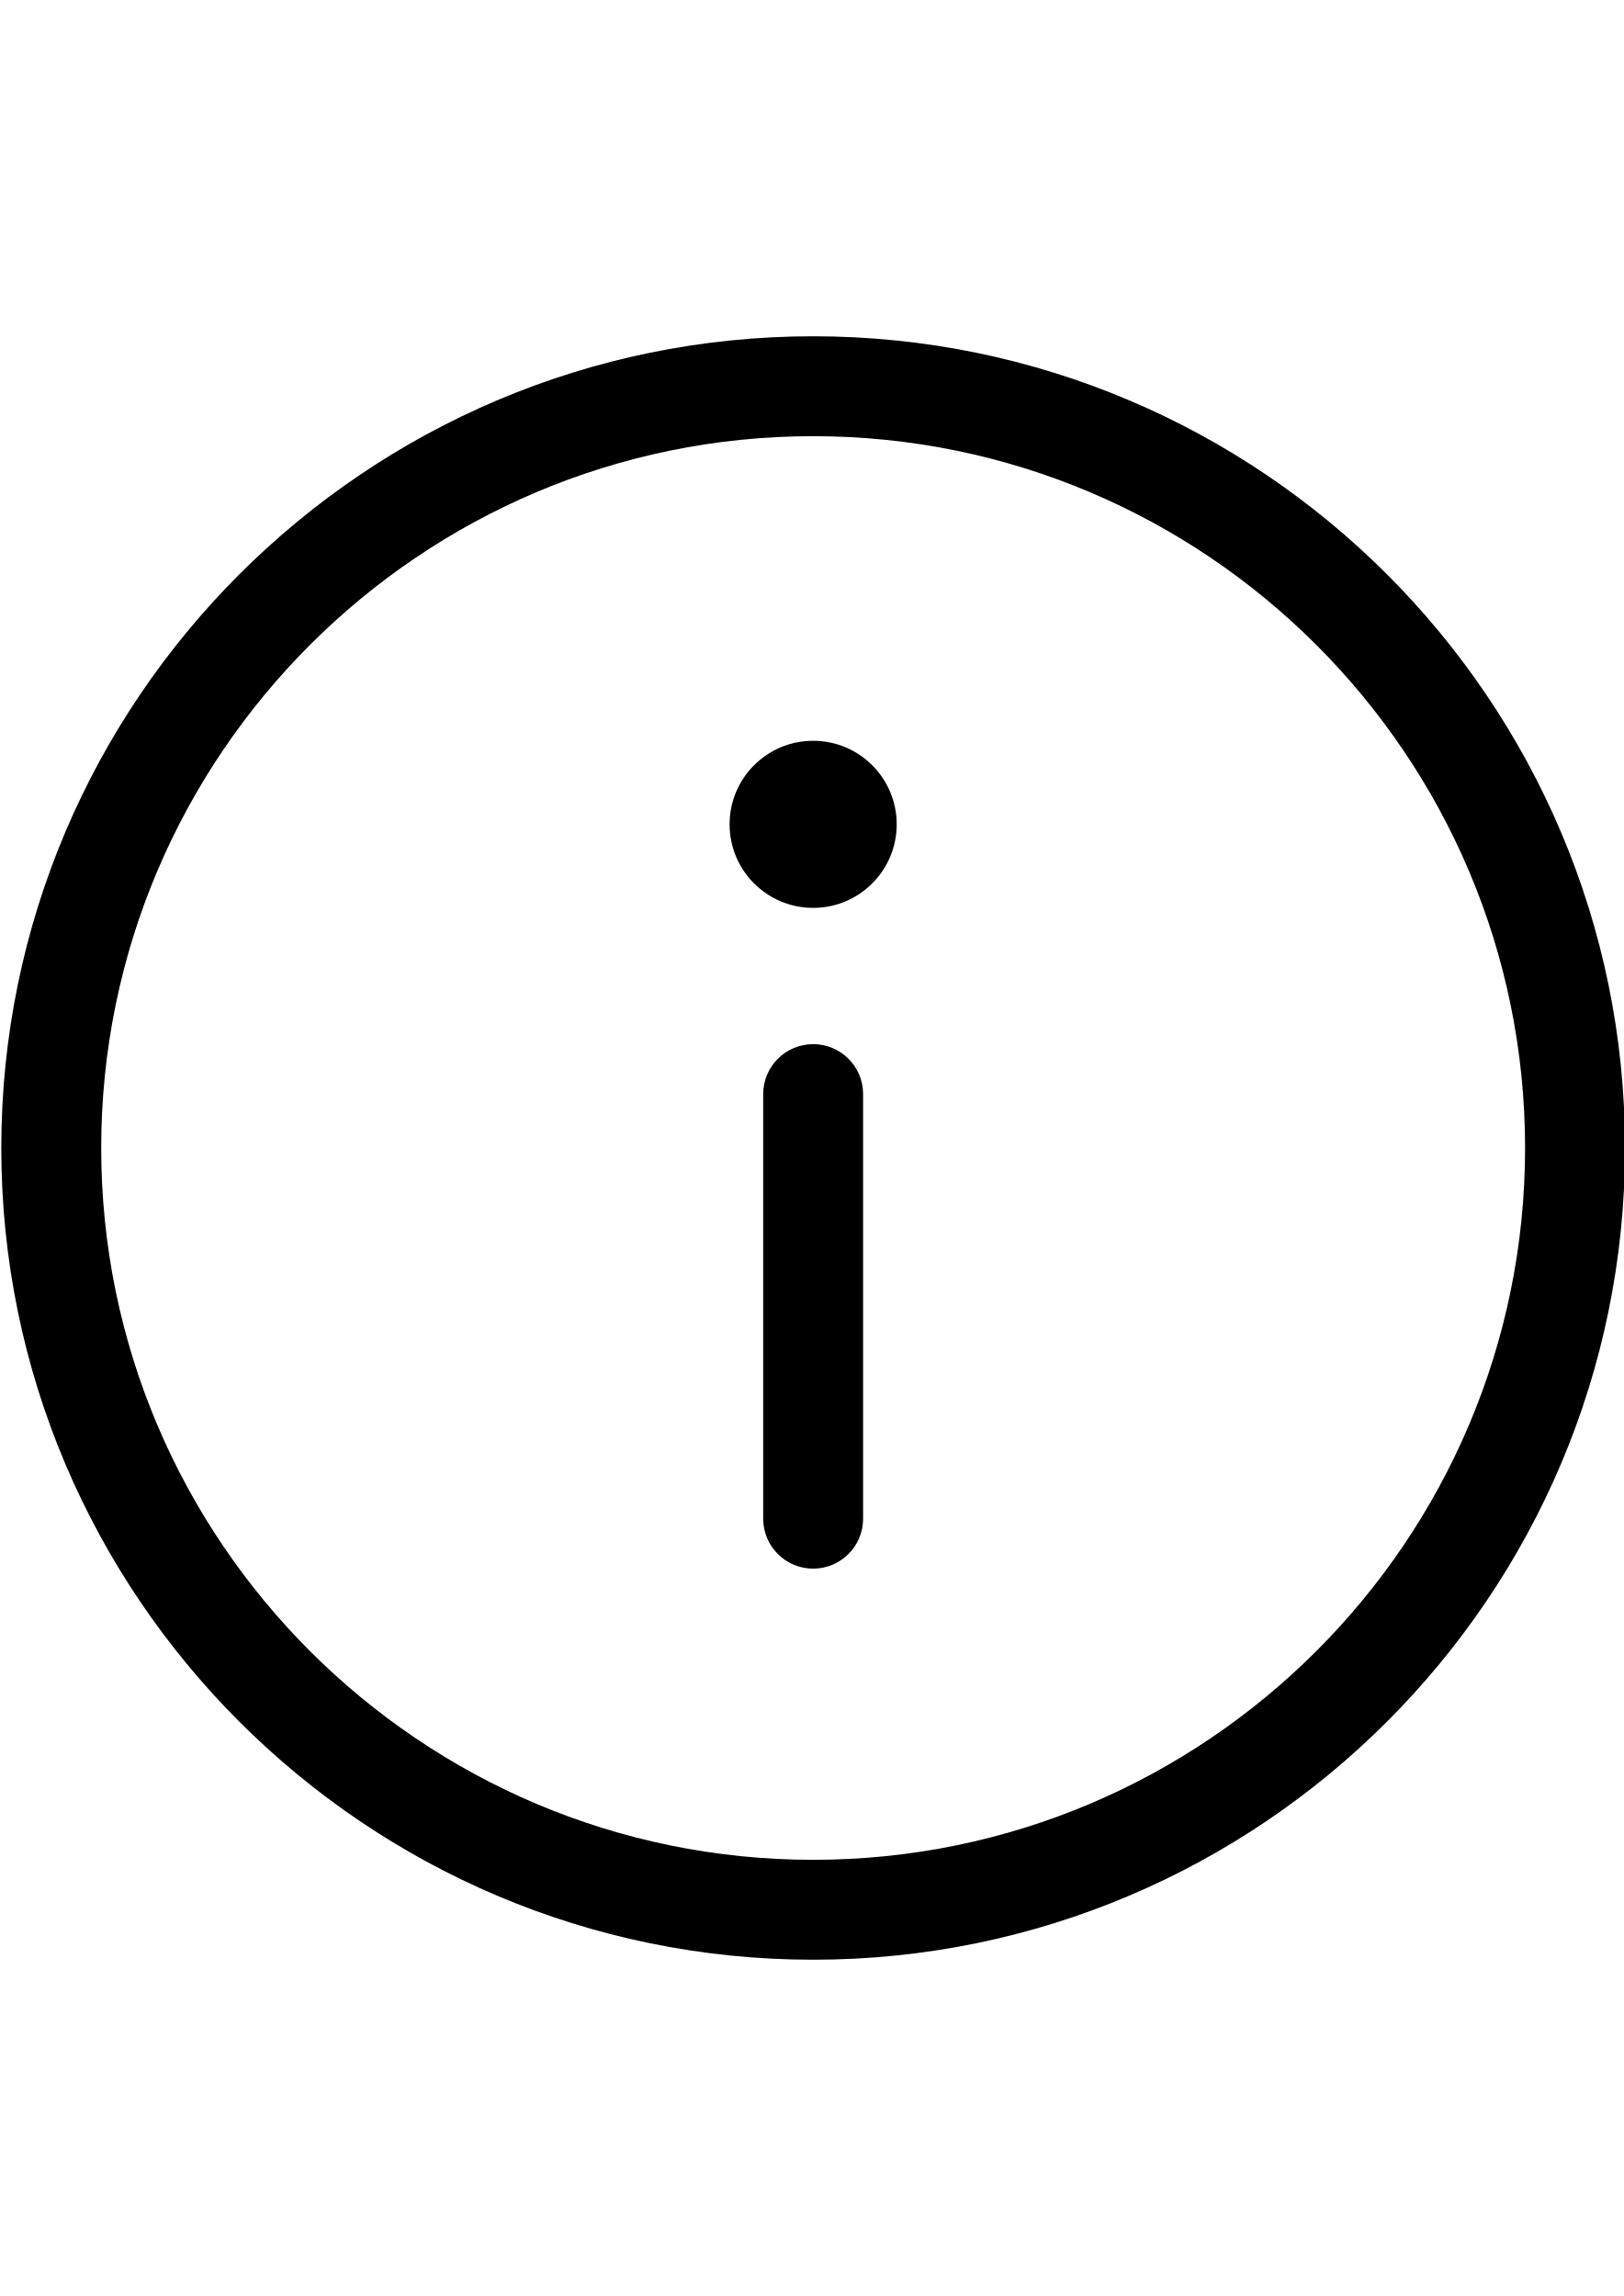
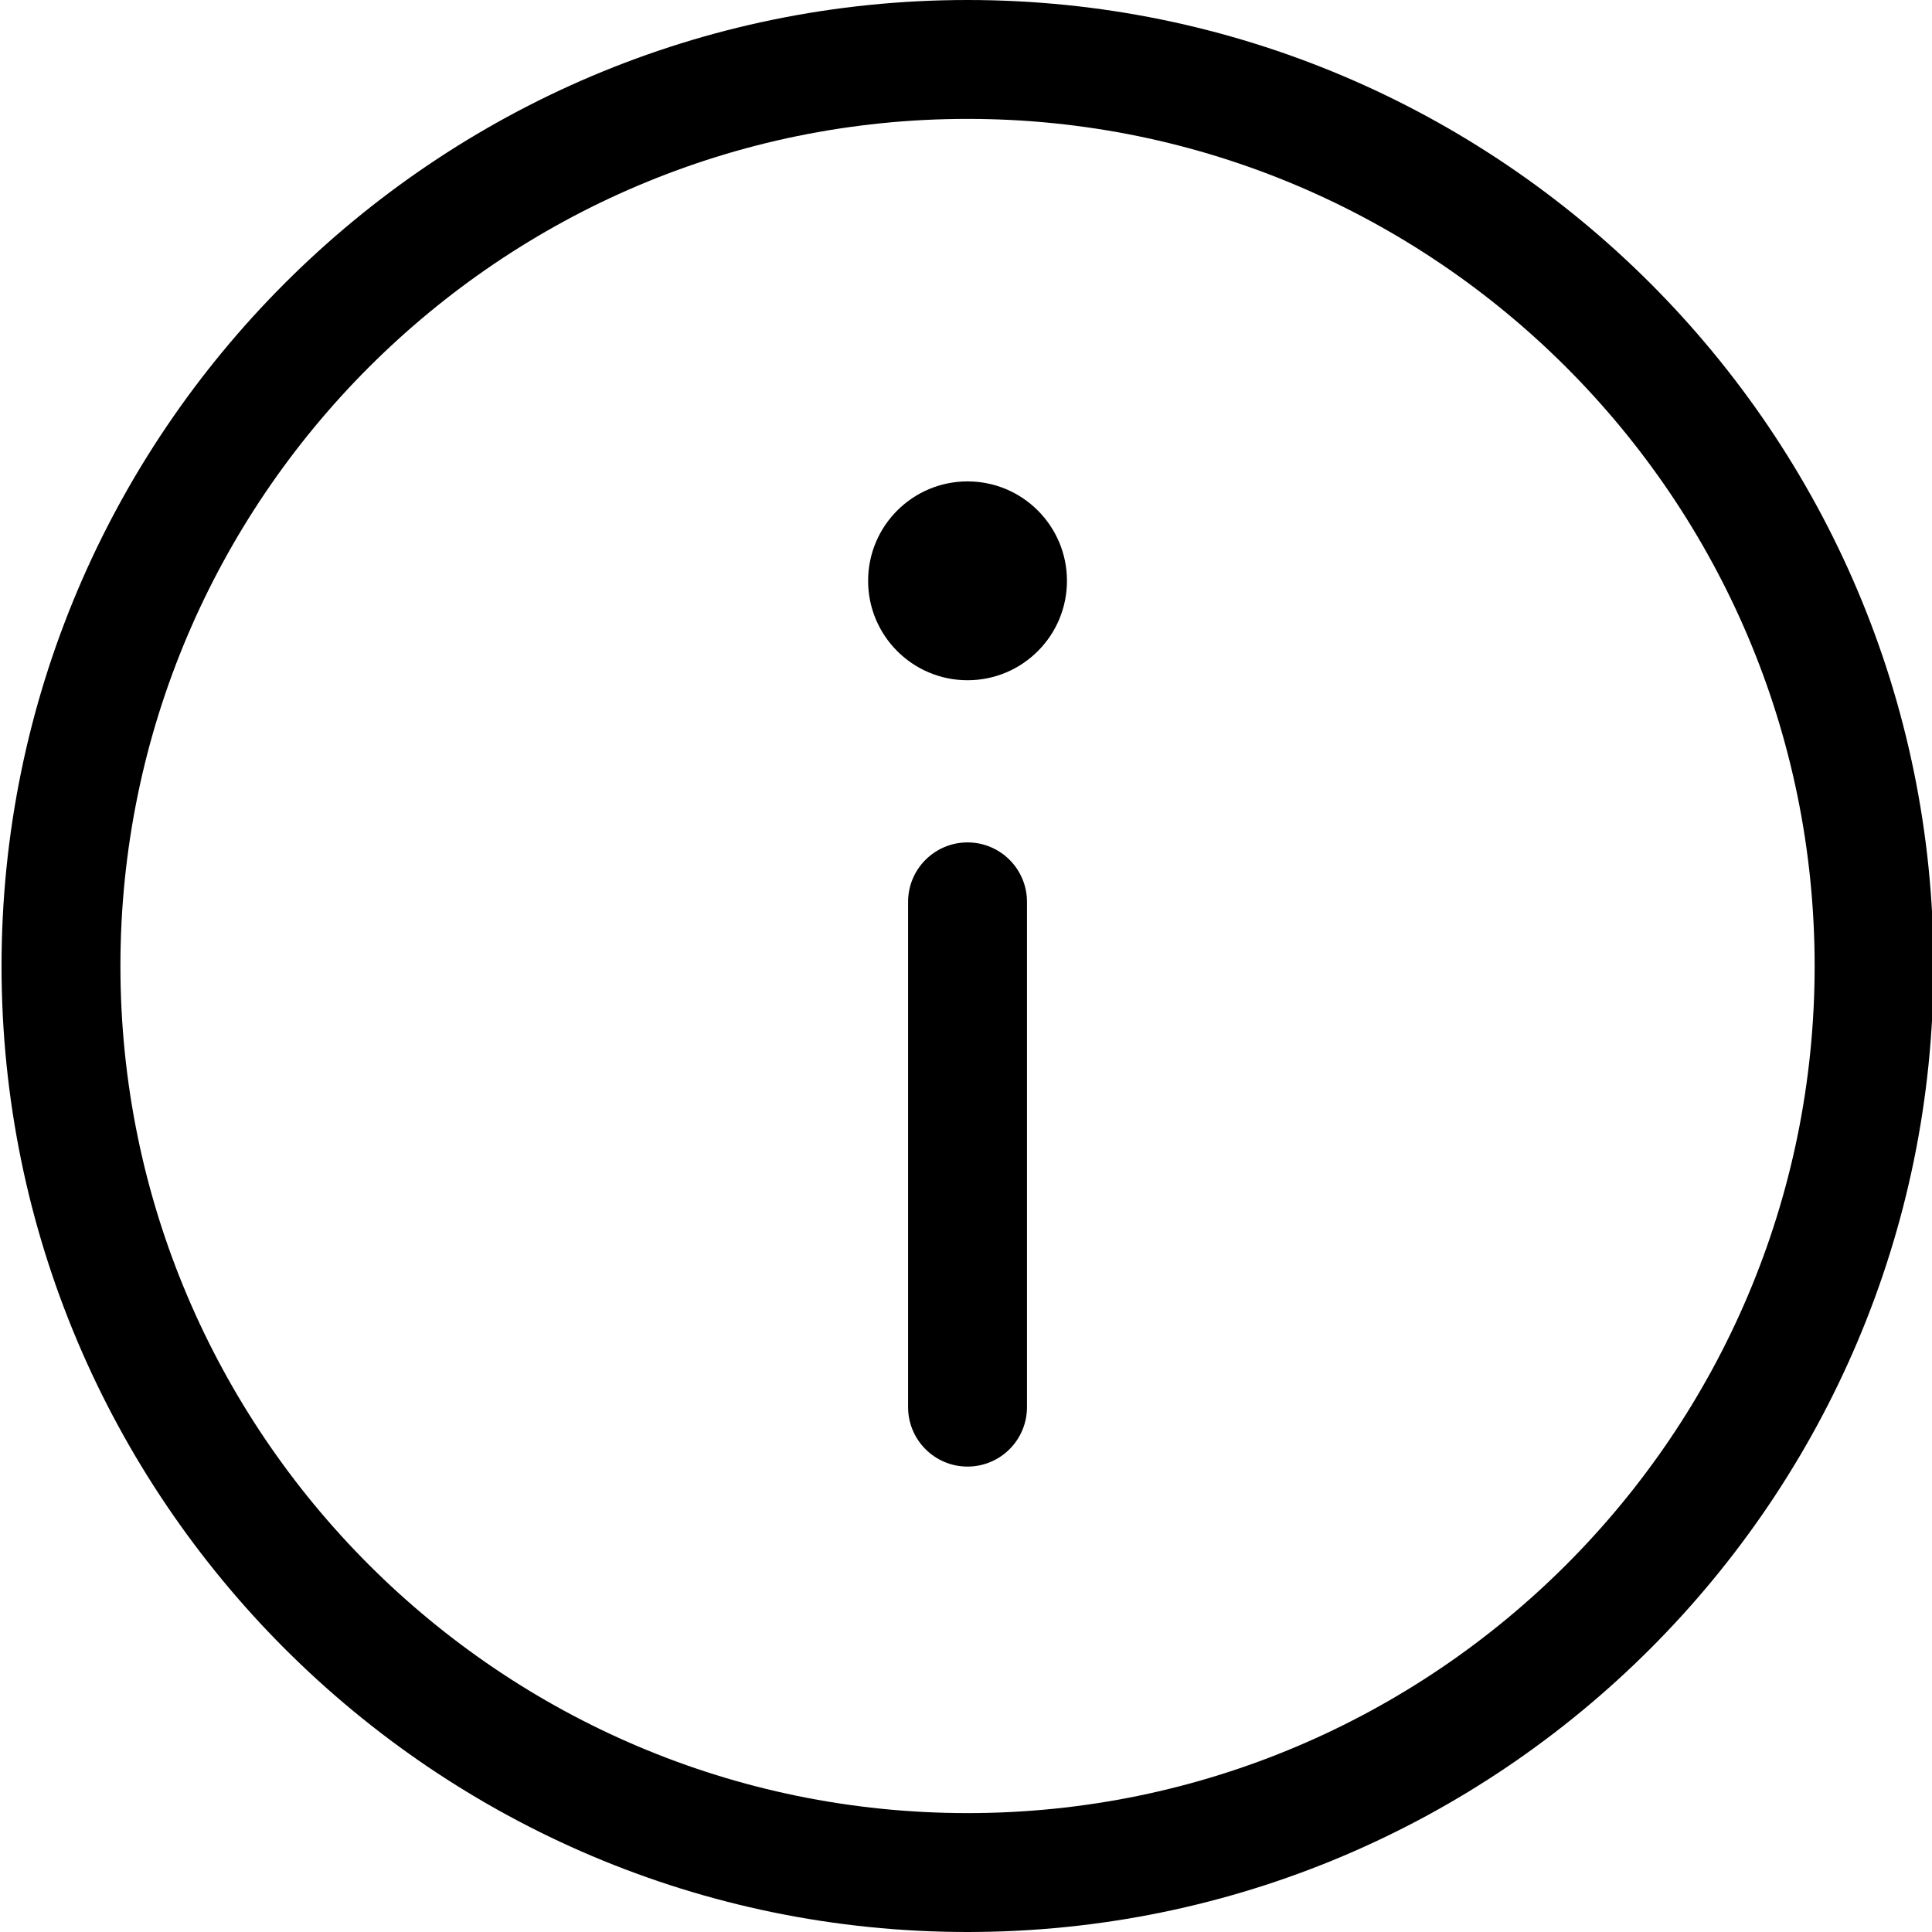
- <svg xmlns="http://www.w3.org/2000/svg" version="1.1" id="Capa_1" x="0px" y="0px" width="595.279px" height="841.891px" viewBox="0 0 595.279 841.891" enable-background="new 0 0 595.279 841.891" xml:space="preserve">
+ <svg xmlns="http://www.w3.org/2000/svg" version="1.1" id="Capa_1" x="0px" y="0px" width="595.279px" height="595.281px" viewBox="0 123.305 595.279 595.281" enable-background="new 0 123.305 595.279 595.281" xml:space="preserve">
  <g>
    <g>
-       <path d="M298.113,123.305c-164.114,0-297.64,133.517-297.64,297.641c0,164.123,133.525,297.64,297.64,297.64    c164.115,0,297.64-133.517,297.64-297.64C595.753,256.822,462.228,123.305,298.113,123.305z M298.113,681.952    c-143.92,0-261.007-117.087-261.007-261.007c0-143.921,117.087-261.008,261.007-261.008    c143.921,0,261.008,117.087,261.008,261.008C559.121,564.865,442.034,681.952,298.113,681.952z" />
+       <path d="M298.113,123.305c-164.114,0-297.64,133.517-297.64,297.641c0,164.123,133.524,297.64,297.64,297.64    s297.641-133.517,297.641-297.64C595.754,256.822,462.228,123.305,298.113,123.305z M298.113,681.952    c-143.92,0-261.007-117.087-261.007-261.007c0-143.921,117.087-261.008,261.007-261.008    c143.921,0,261.008,117.087,261.008,261.008C559.121,564.865,442.034,681.952,298.113,681.952z" />
      <circle cx="298.113" cy="302.264" r="30.634" />
-       <path d="M298.113,382.865c-10.11,0-18.316,8.206-18.316,18.316V556.87c0,10.111,8.206,18.316,18.316,18.316    c10.111,0,18.317-8.205,18.317-18.316V401.182C316.43,391.062,308.224,382.865,298.113,382.865z" />
+       <path d="M298.113,382.865c-10.11,0-18.316,8.206-18.316,18.315V556.87c0,10.111,8.206,18.315,18.316,18.315    c10.111,0,18.317-8.205,18.317-18.315V401.182C316.43,391.062,308.224,382.865,298.113,382.865z" />
    </g>
  </g>
</svg>
